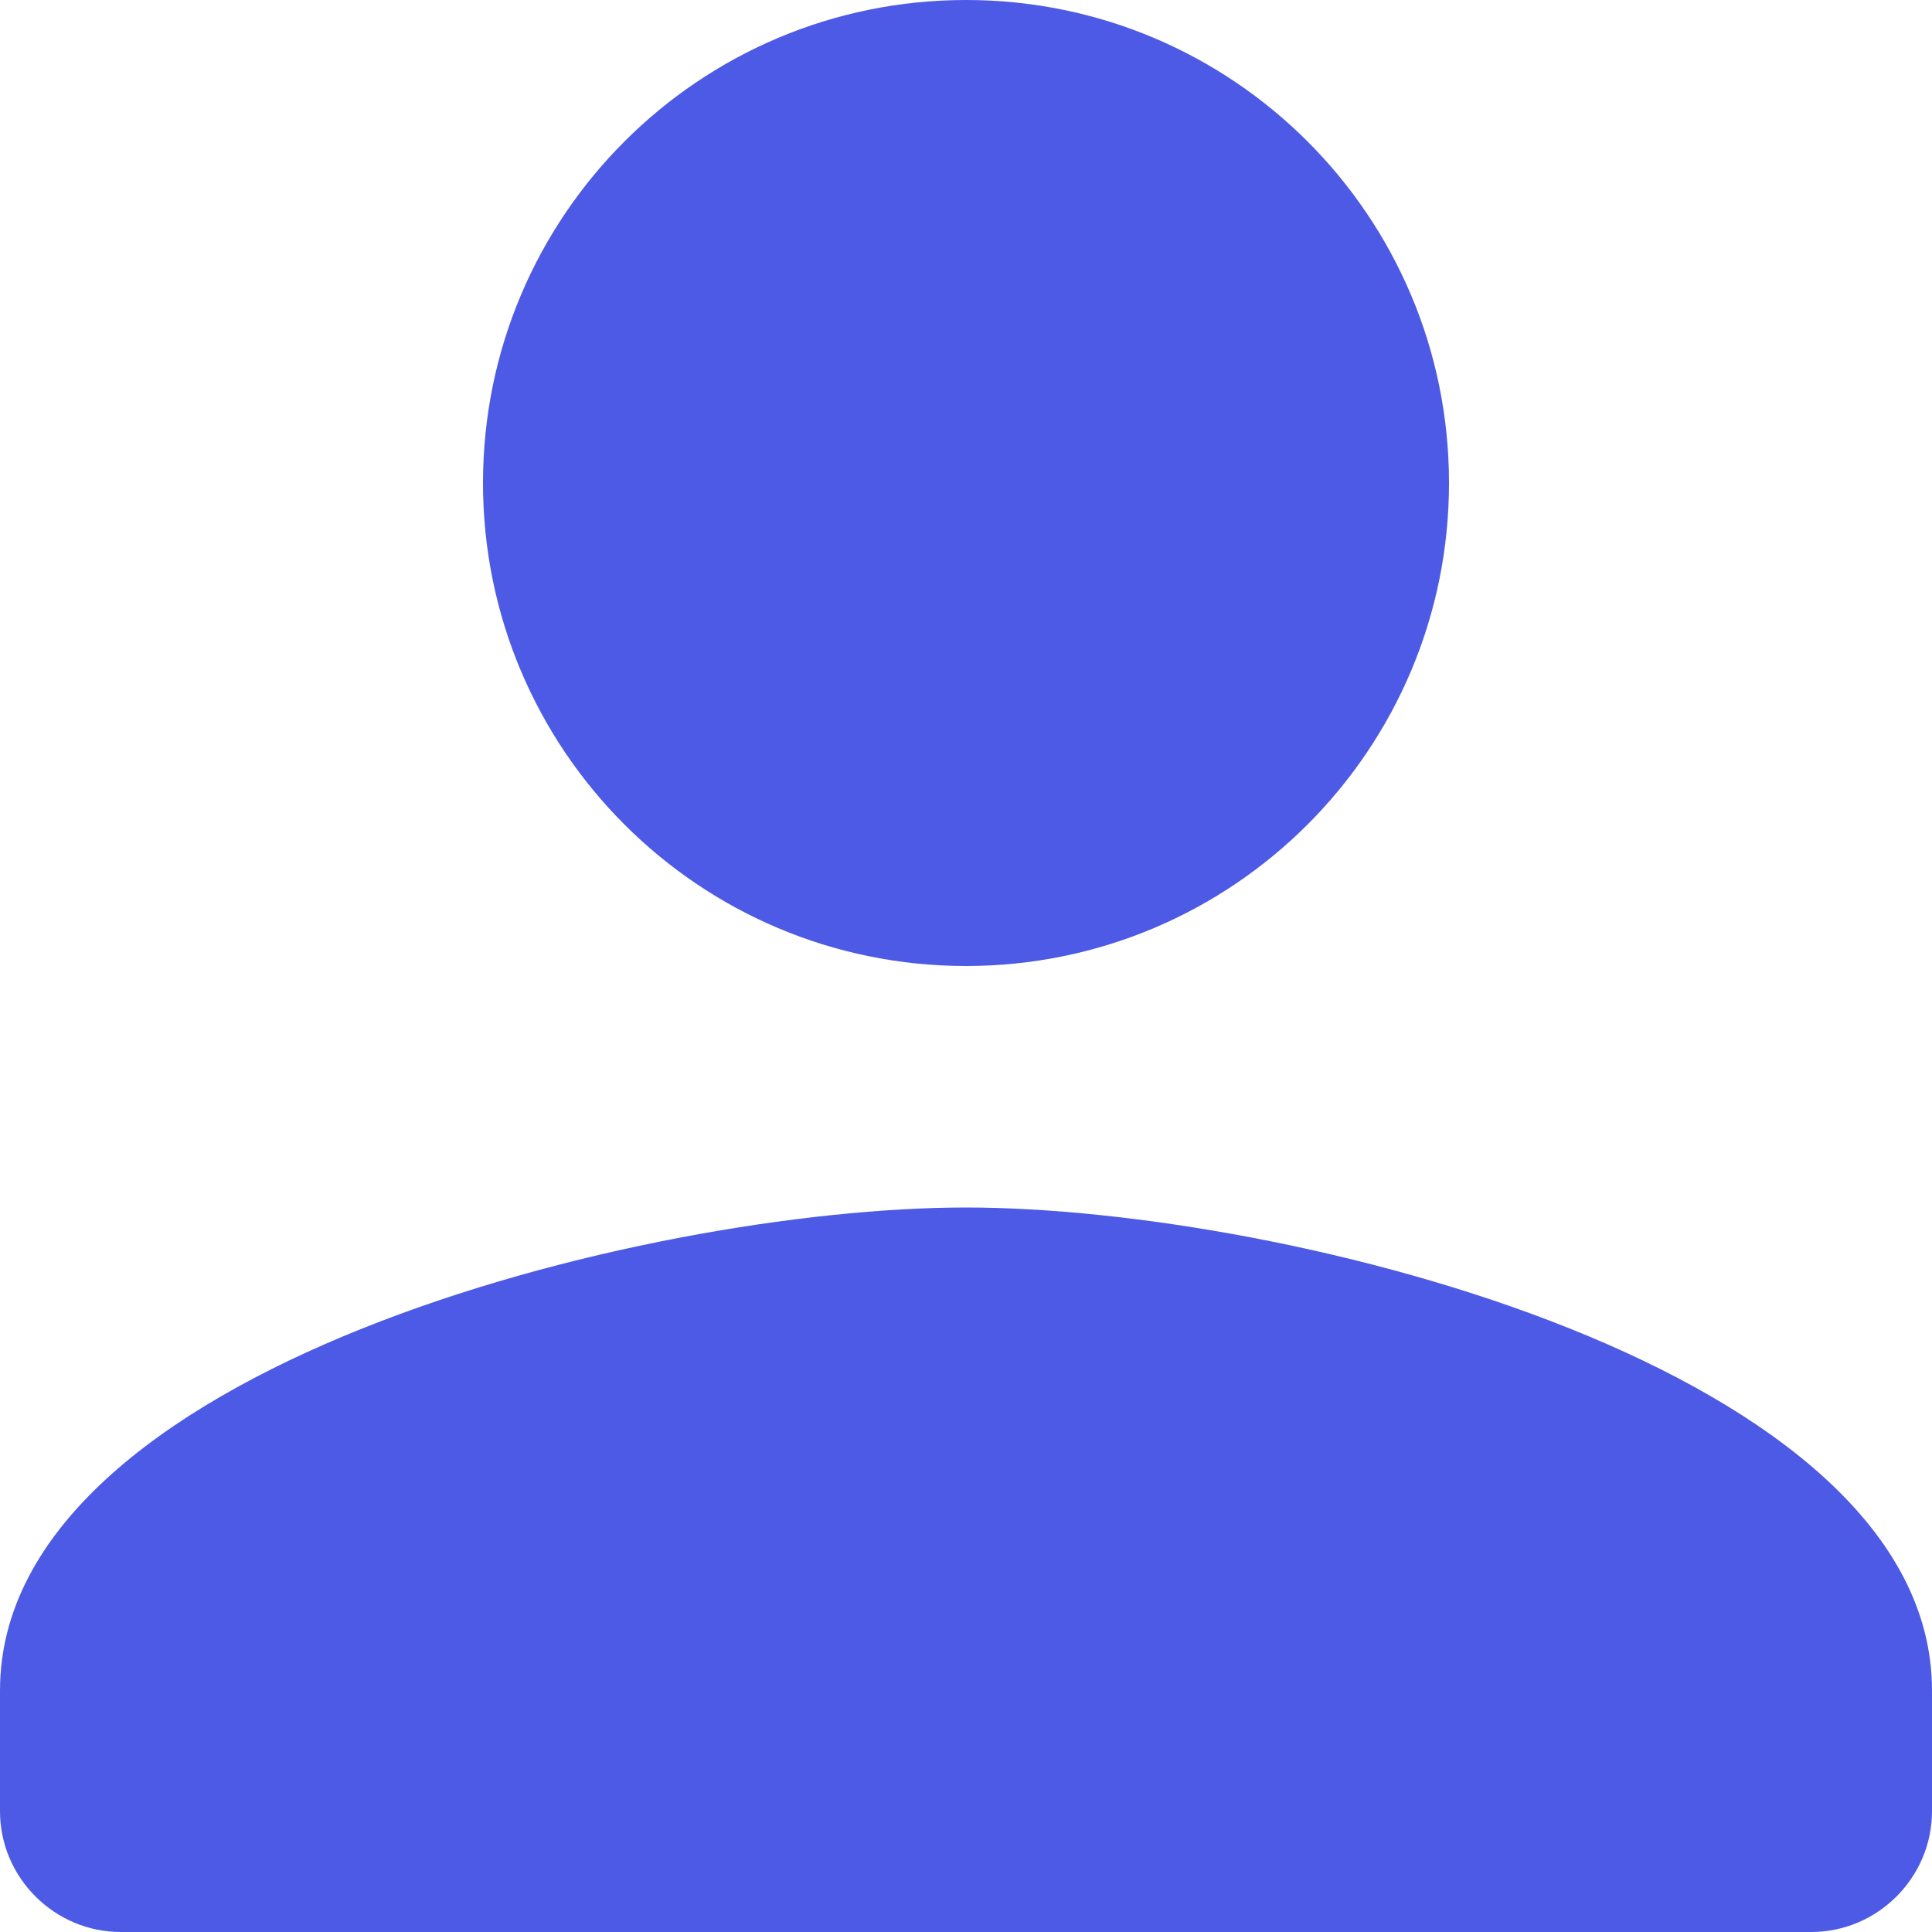
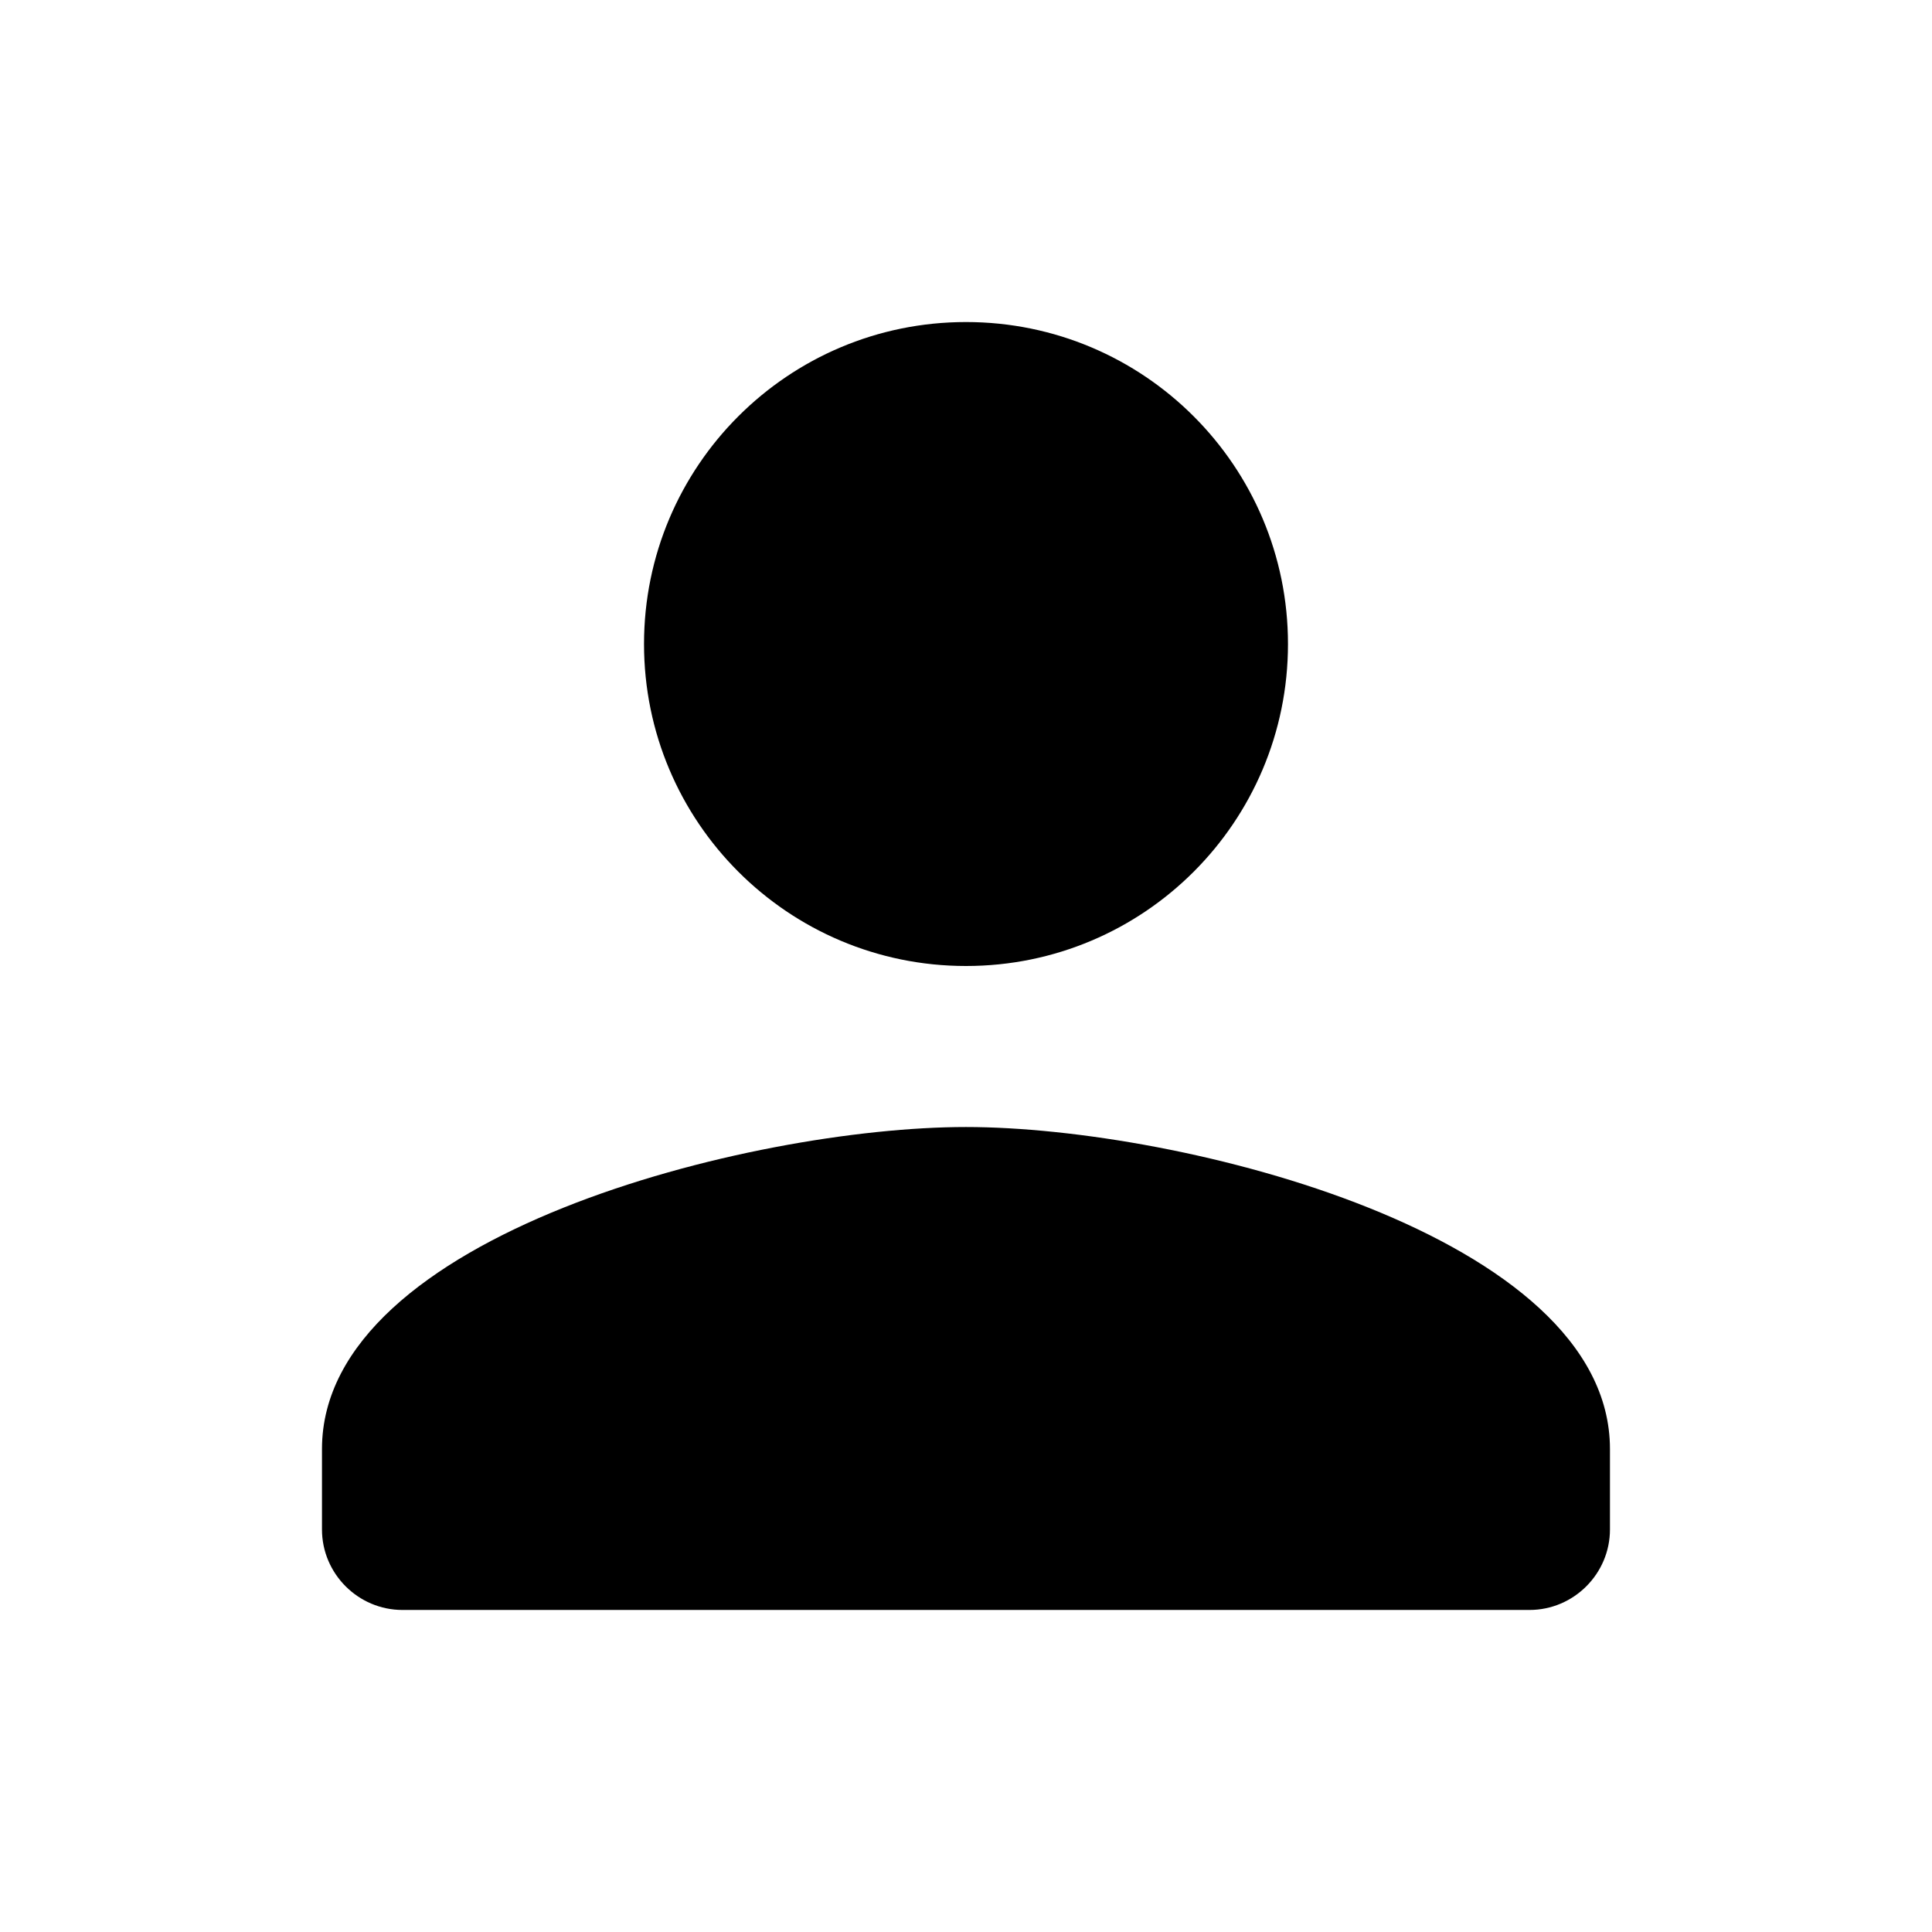
- <svg xmlns="http://www.w3.org/2000/svg" width="12" height="12" viewBox="0 0 12 12" fill="none">
-   <path d="M6 6C7.657 6 9 4.657 9 3C9 1.343 7.657 0 6 0C4.343 0 3 1.343 3 3C3 4.657 4.343 6 6 6ZM6 7.5C3.998 7.5 0 8.505 0 10.5V11.25C0 11.662 0.338 12 0.75 12H11.25C11.662 12 12 11.662 12 11.25V10.5C12 8.505 8.002 7.5 6 7.5Z" fill="#4D5AE5" />
+ <svg xmlns="http://www.w3.org/2000/svg" version="1.1" width="32" height="32" viewBox="0 0 32 32">
+   <path d="M16 16c2.947 0 5.333-2.387 5.333-5.333s-2.387-5.333-5.333-5.333c-2.947 0-5.333 2.387-5.333 5.333s2.387 5.333 5.333 5.333zM16 18.667c-3.56 0-10.667 1.787-10.667 5.333v1.333c0 0.733 0.6 1.333 1.333 1.333h18.667c0.733 0 1.333-0.6 1.333-1.333v-1.333c0-3.547-7.107-5.333-10.667-5.333z" />
</svg>
